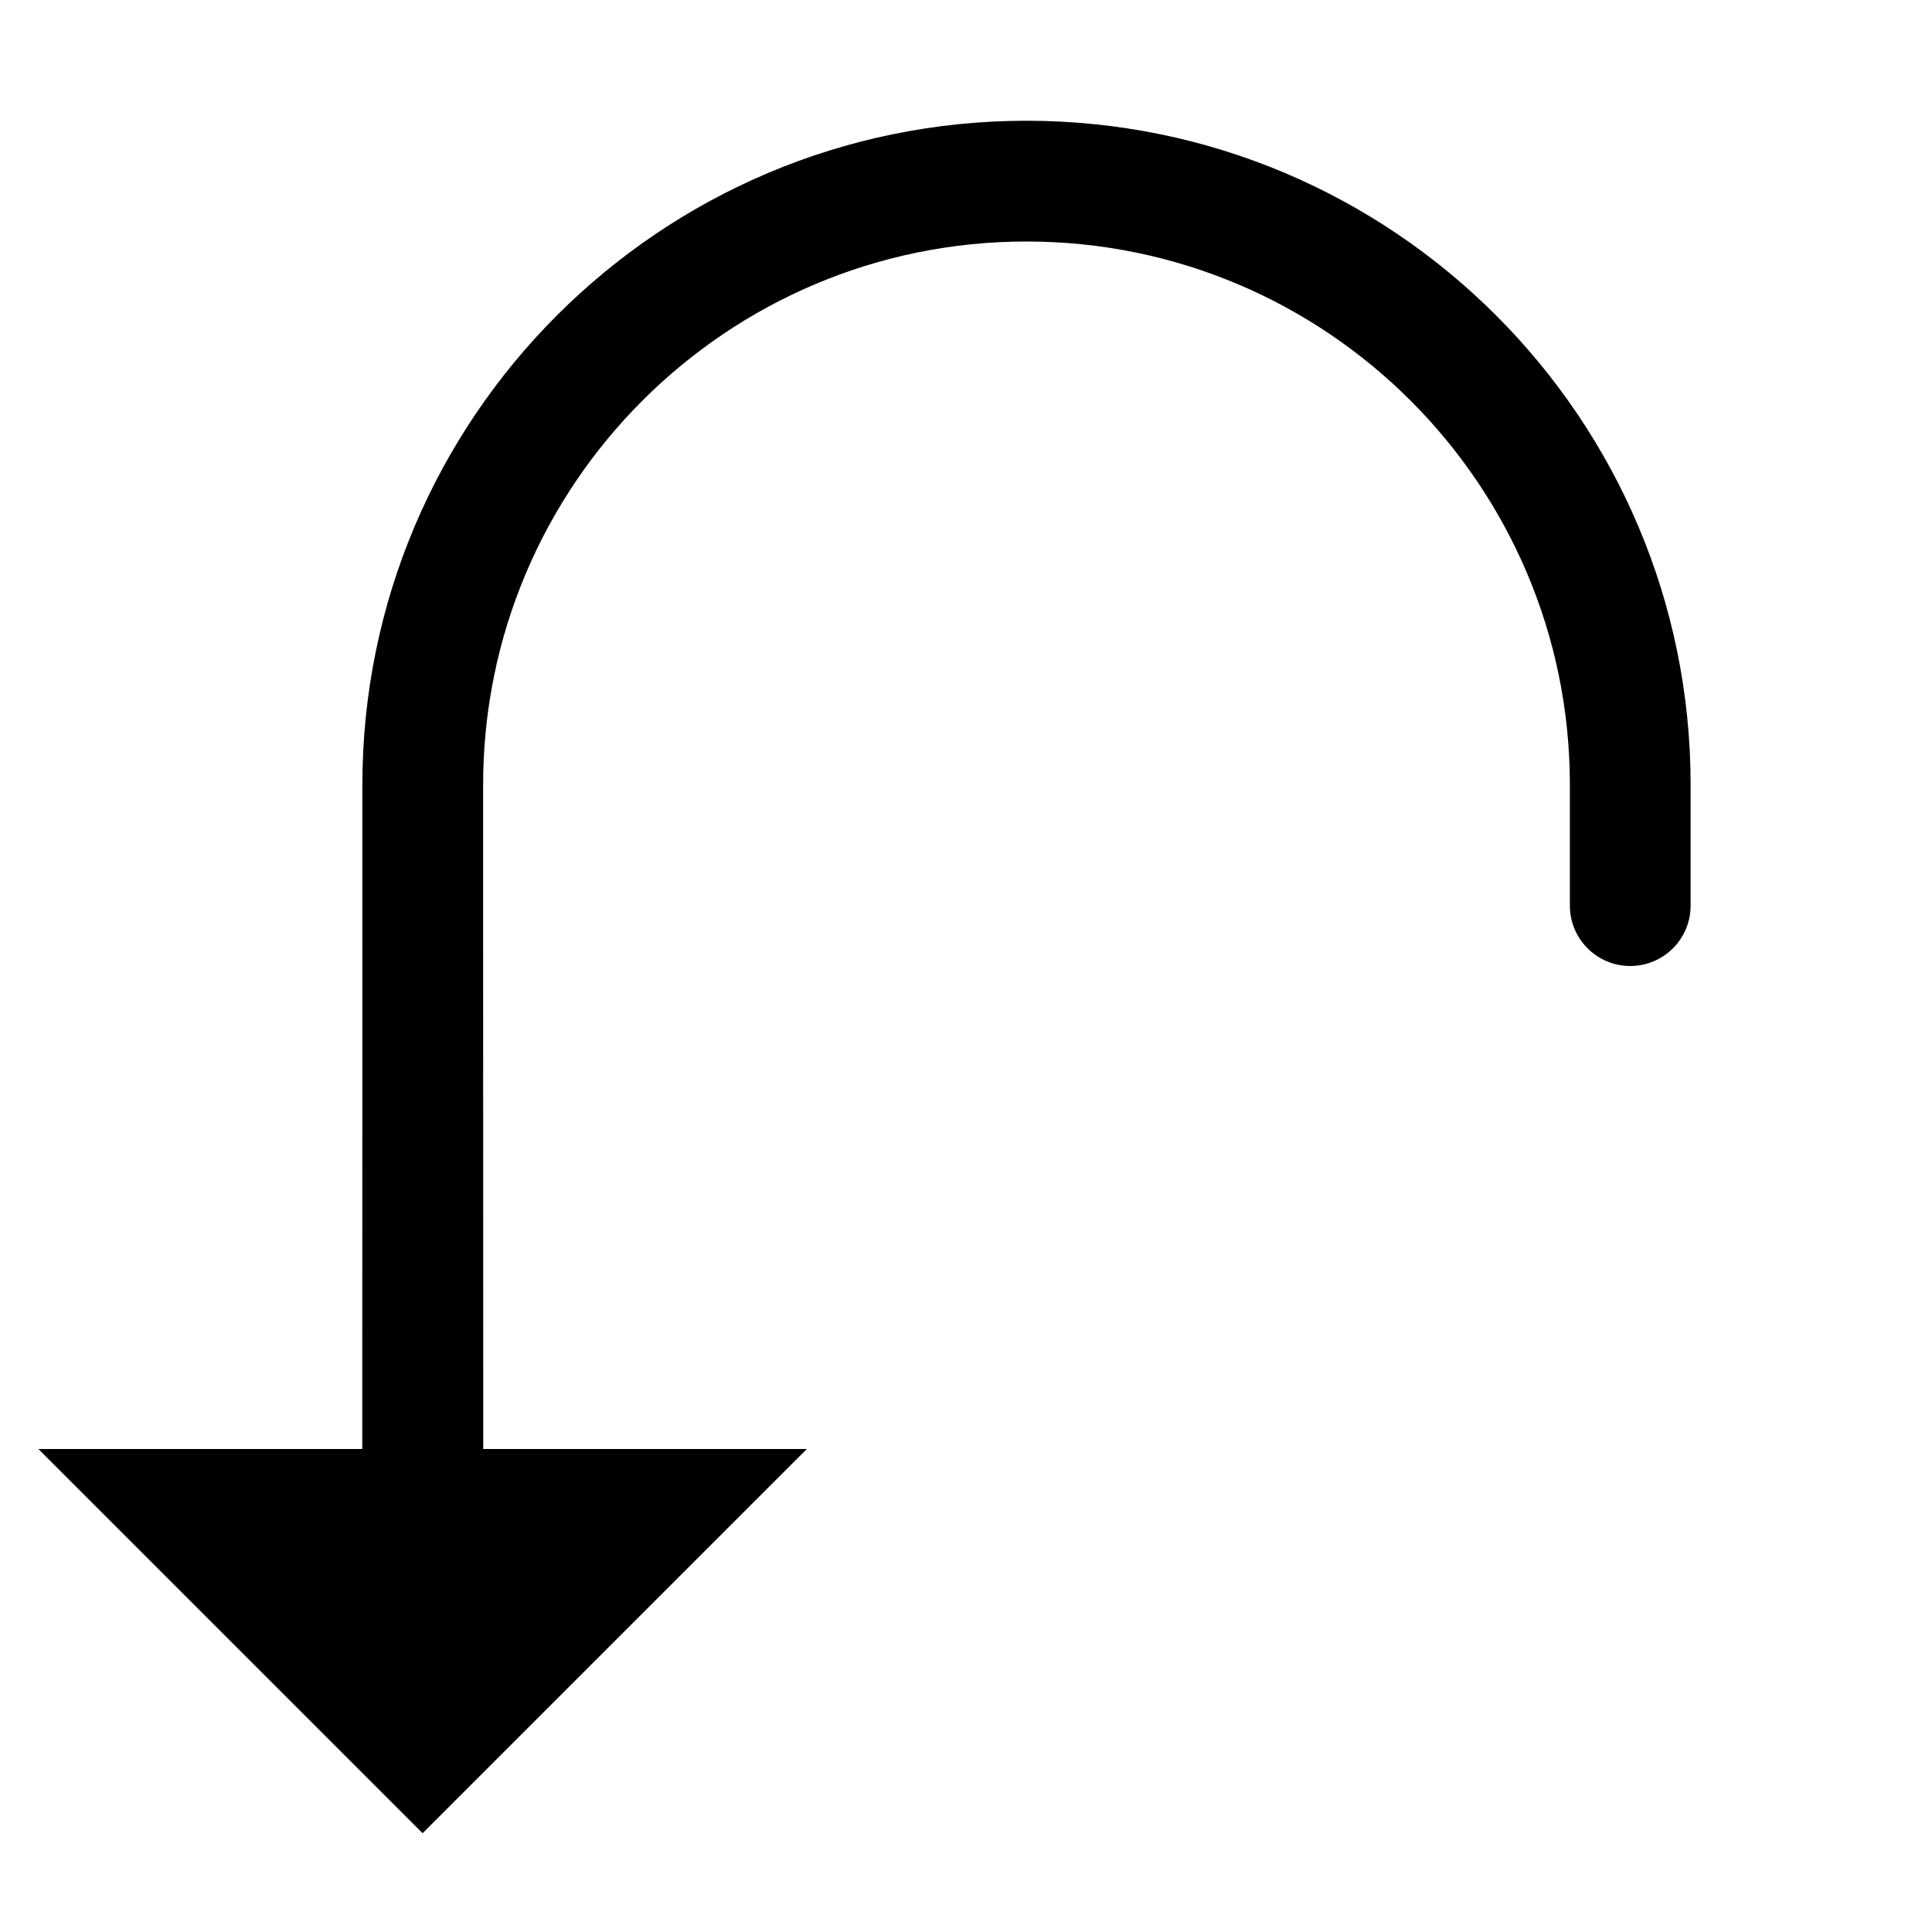
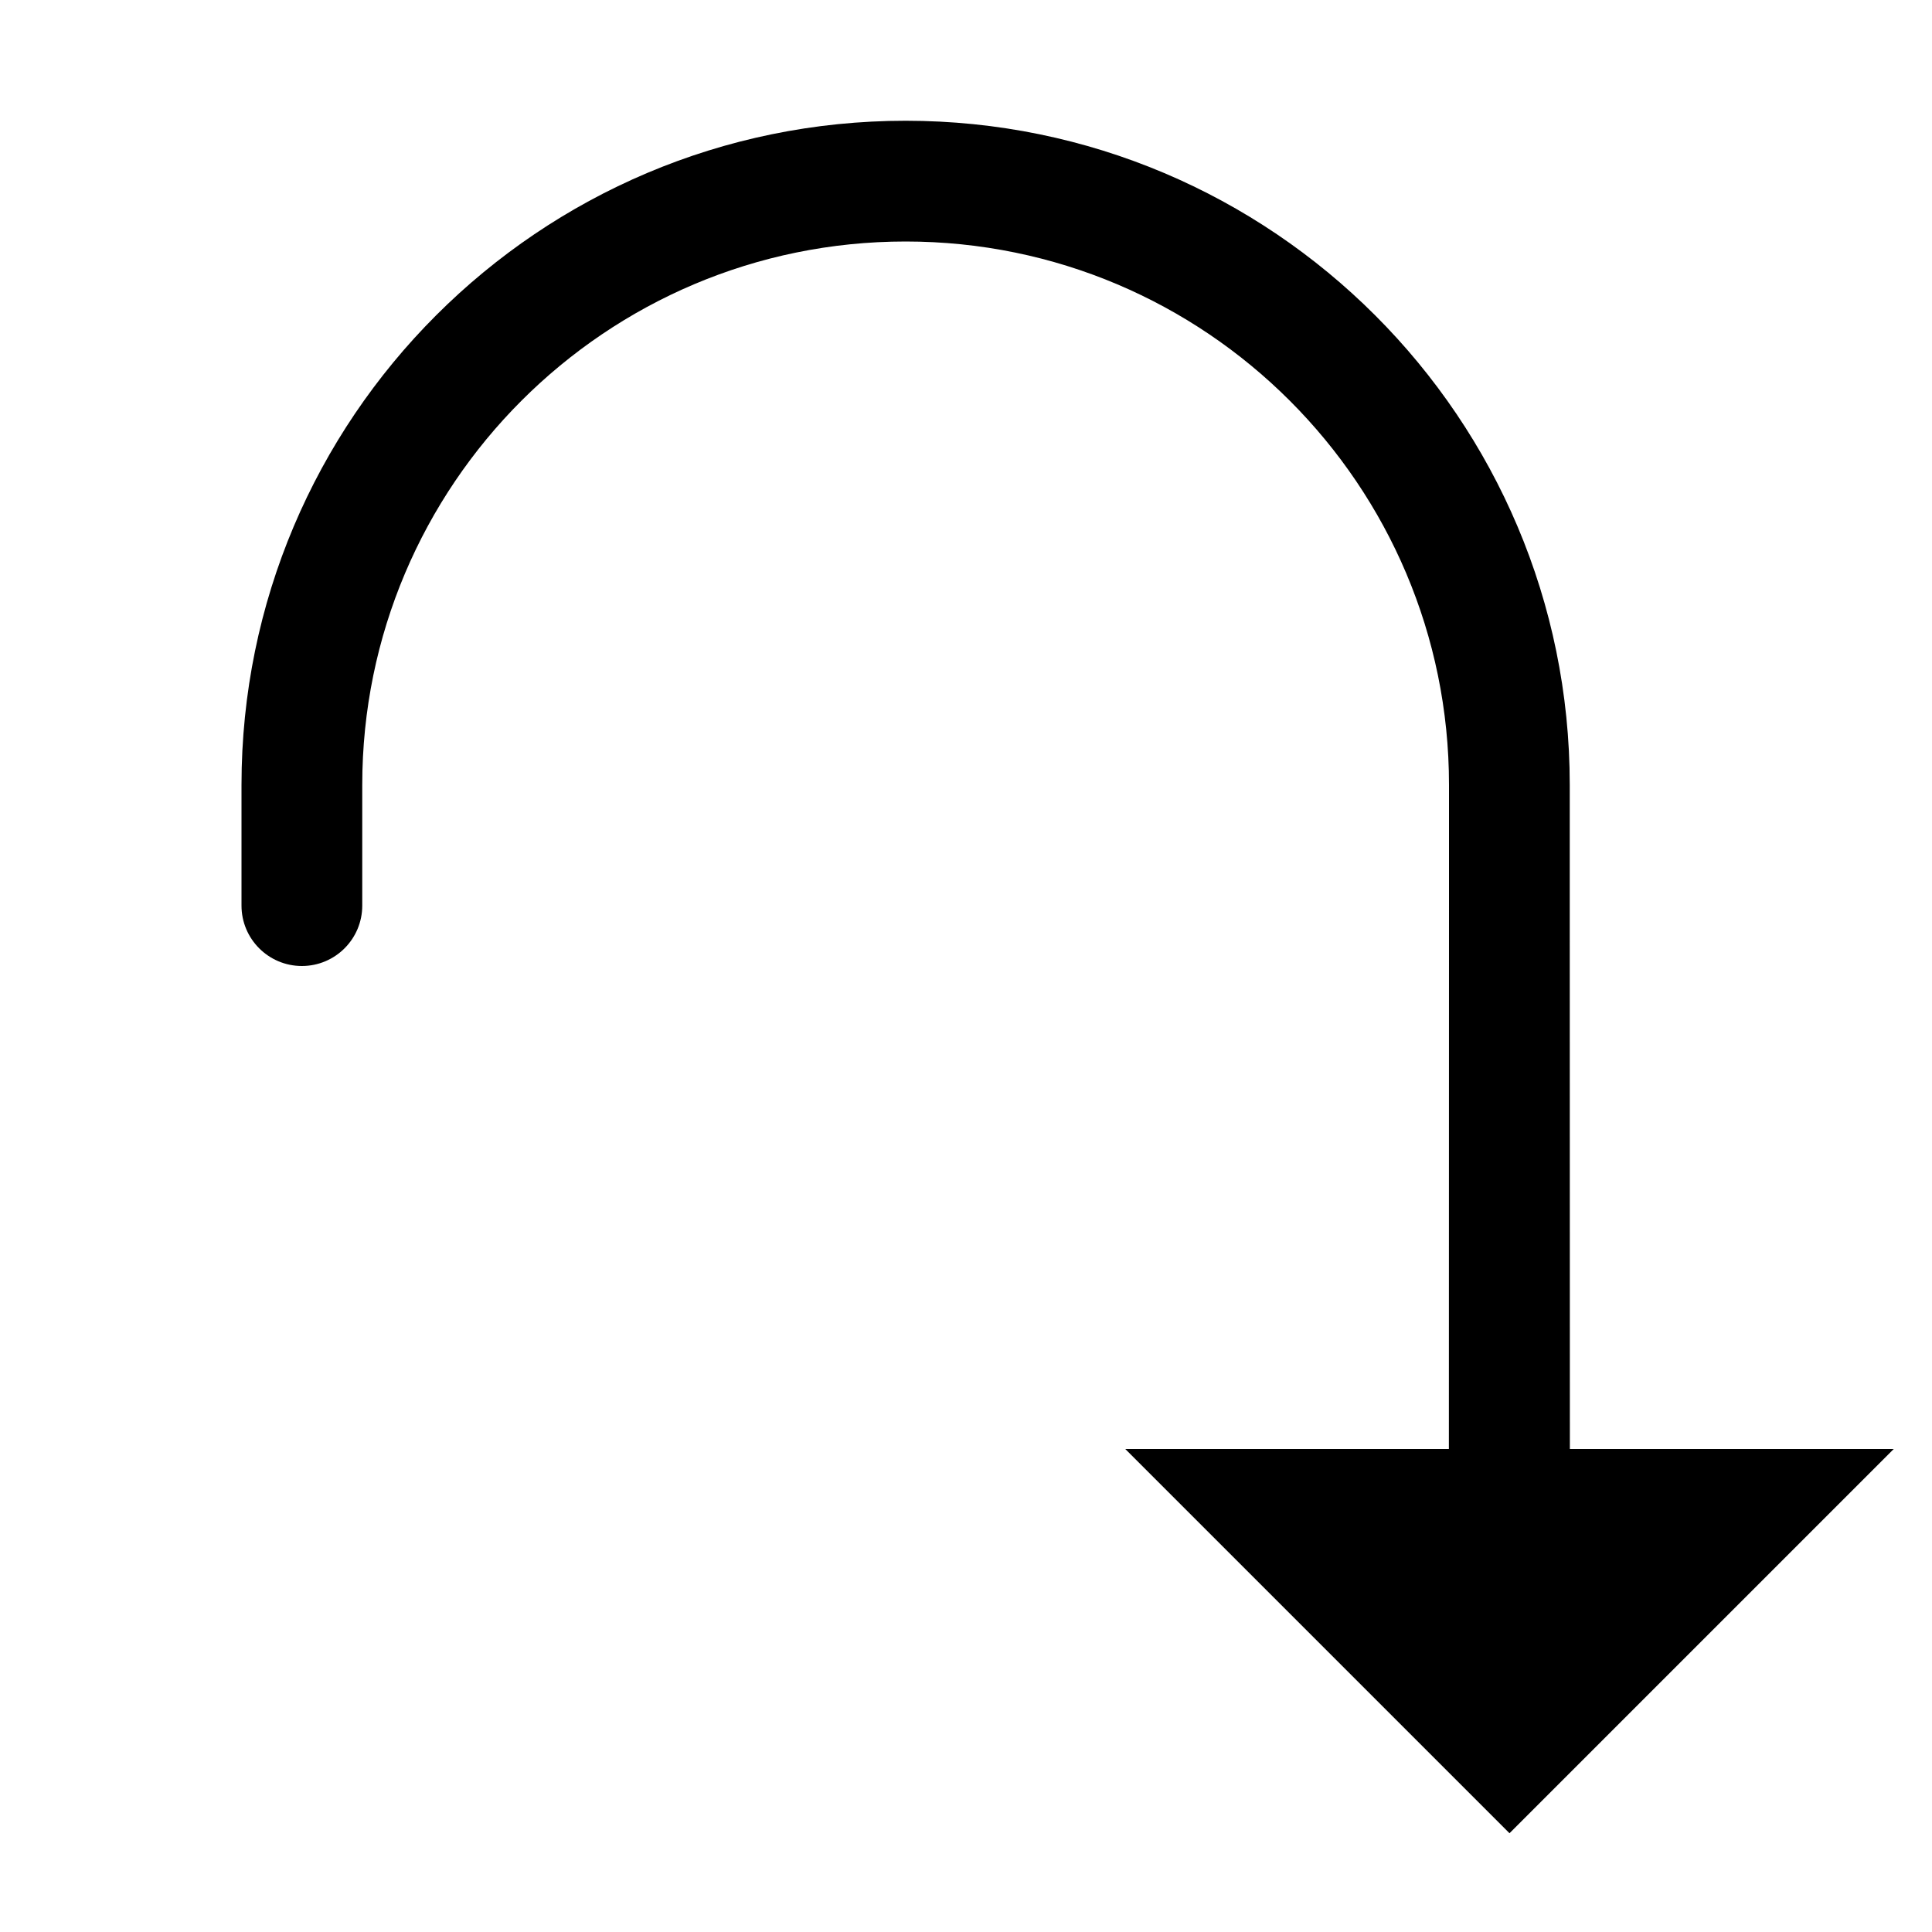
<svg xmlns="http://www.w3.org/2000/svg" width="16px" height="16px" version="1.1" xml:space="preserve" style="fill-rule:evenodd;clip-rule:evenodd;stroke-linejoin:round;stroke-miterlimit:2;">
  <g transform="matrix(1,0,0,1,-90,-170)">
    <g id="rolldown">
      <g id="bg" transform="matrix(0.110345,0,0,0.121212,73.7797,151.091)">
        <rect x="147" y="156" width="145" height="132" style="fill:rgb(135,135,135);fill-opacity:0;" />
      </g>
-       <path d="M93.5,185.182L90.318,182L96.682,182L93.5,185.182ZM94.001,177.5C94.001,179.65 94.002,182 94.002,182L93,182C93,182 93.001,179.65 93.001,177.5L93.001,176.5C93.001,173.464 95.465,171 98.501,171C101.537,171 104.001,173.464 104.001,176.5L104.001,177.5C104.001,177.776 103.777,178 103.501,178C103.225,178 103.001,177.776 103.001,177.5L103.001,176.5C103.001,174.016 100.985,172 98.501,172C96.017,172 94.001,174.016 94.001,176.5L94.001,177.5Z" />
+       <g transform="matrix(-1,0,0,1,196.001,0)">
+         <path d="M93.5,185.182L90.318,182L96.682,182L93.5,185.182ZM94.001,177.5C94.001,179.65 94.002,182 94.002,182L93,182C93,182 93.001,179.65 93.001,177.5L93.001,176.5C93.001,173.464 95.465,171 98.501,171C101.537,171 104.001,173.464 104.001,176.5L104.001,177.5C104.001,177.776 103.777,178 103.501,178C103.225,178 103.001,177.776 103.001,177.5L103.001,176.5C103.001,174.016 100.985,172 98.501,172C96.017,172 94.001,174.016 94.001,176.5L94.001,177.5Z" />
+       </g>
    </g>
  </g>
</svg>
